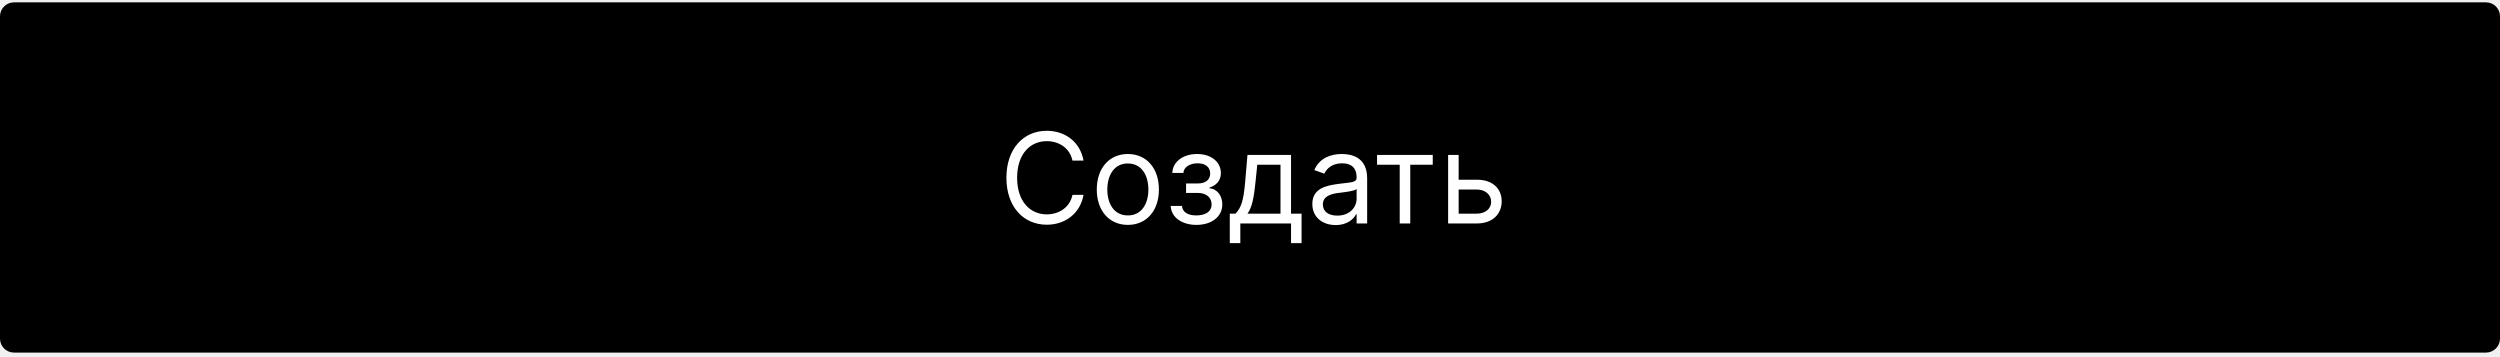
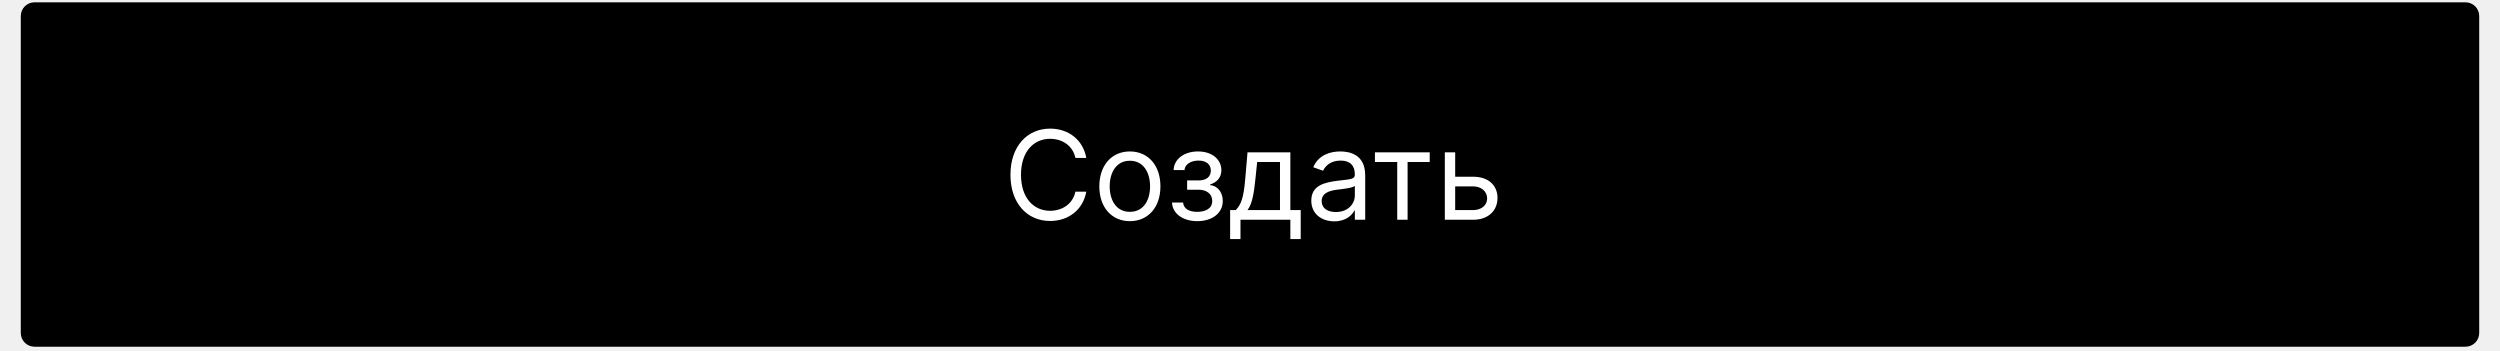
- <svg xmlns="http://www.w3.org/2000/svg" width="358" height="51" viewBox="0 0 358 51" fill="none">
+ <svg xmlns="http://www.w3.org/2000/svg" width="358" height="50.152" viewBox="0 0 358 51" fill="none">
  <rect y="0.337" width="358" height="50.152" rx="2" fill="black" />
  <path d="M155.162 23C154.676 20.315 152.529 18.73 149.895 18.73C146.546 18.73 144.117 21.312 144.117 25.454C144.117 29.597 146.546 32.179 149.895 32.179C152.529 32.179 154.676 30.594 155.162 27.909H153.577C153.194 29.724 151.634 30.696 149.895 30.696C147.517 30.696 145.651 28.855 145.651 25.454C145.651 22.054 147.517 20.213 149.895 20.213C151.634 20.213 153.194 21.185 153.577 23H155.162ZM161.508 32.205C164.167 32.205 165.957 30.185 165.957 27.142C165.957 24.074 164.167 22.054 161.508 22.054C158.849 22.054 157.059 24.074 157.059 27.142C157.059 30.185 158.849 32.205 161.508 32.205ZM161.508 30.849C159.488 30.849 158.568 29.111 158.568 27.142C158.568 25.173 159.488 23.409 161.508 23.409C163.528 23.409 164.448 25.173 164.448 27.142C164.448 29.111 163.528 30.849 161.508 30.849ZM167.646 29.494C167.697 31.105 169.238 32.205 171.328 32.205C173.475 32.205 175.035 31.054 175.035 29.264C175.035 28.037 174.3 27.04 173.194 26.963V26.861C174.127 26.573 174.831 25.896 174.831 24.79C174.831 23.236 173.501 22.054 171.43 22.054C169.385 22.054 167.927 23.179 167.876 24.764H169.461C169.506 23.952 170.356 23.384 171.507 23.384C172.651 23.384 173.297 23.965 173.297 24.841C173.297 25.659 172.734 26.273 171.532 26.273H169.845V27.628H171.532C172.734 27.628 173.501 28.286 173.501 29.264C173.501 30.383 172.51 30.849 171.302 30.849C170.12 30.849 169.327 30.383 169.257 29.494H167.646ZM176.106 34.812H177.614V32H184.876V34.812H186.384V30.594H184.876V22.182H178.637L178.305 26.068C178.068 28.817 177.717 29.763 176.924 30.594H176.106V34.812ZM178.637 30.594C179.327 29.686 179.577 28.12 179.788 26.068L180.043 23.588H183.367V30.594H178.637ZM191.276 32.23C192.989 32.23 193.884 31.31 194.191 30.671H194.267V32H195.776V25.531C195.776 22.412 193.398 22.054 192.145 22.054C190.662 22.054 188.975 22.565 188.208 24.355L189.639 24.866C189.972 24.151 190.758 23.384 192.196 23.384C193.583 23.384 194.267 24.119 194.267 25.378V25.429C194.267 26.158 193.526 26.094 191.736 26.324C189.914 26.56 187.926 26.963 187.926 29.213C187.926 31.131 189.409 32.23 191.276 32.23ZM191.506 30.875C190.304 30.875 189.435 30.338 189.435 29.29C189.435 28.139 190.483 27.781 191.659 27.628C192.298 27.551 194.012 27.372 194.267 27.065V28.446C194.267 29.673 193.296 30.875 191.506 30.875ZM197.193 23.588H200.44V32H201.949V23.588H205.17V22.182H197.193V23.588ZM208.879 25.736V22.182H207.371V32H211.487C213.789 32 215.041 30.594 215.041 28.829C215.041 27.04 213.789 25.736 211.487 25.736H208.879ZM208.879 27.142H211.487C212.683 27.142 213.533 27.871 213.533 28.906C213.533 29.897 212.683 30.594 211.487 30.594H208.879V27.142Z" fill="white" />
</svg>
